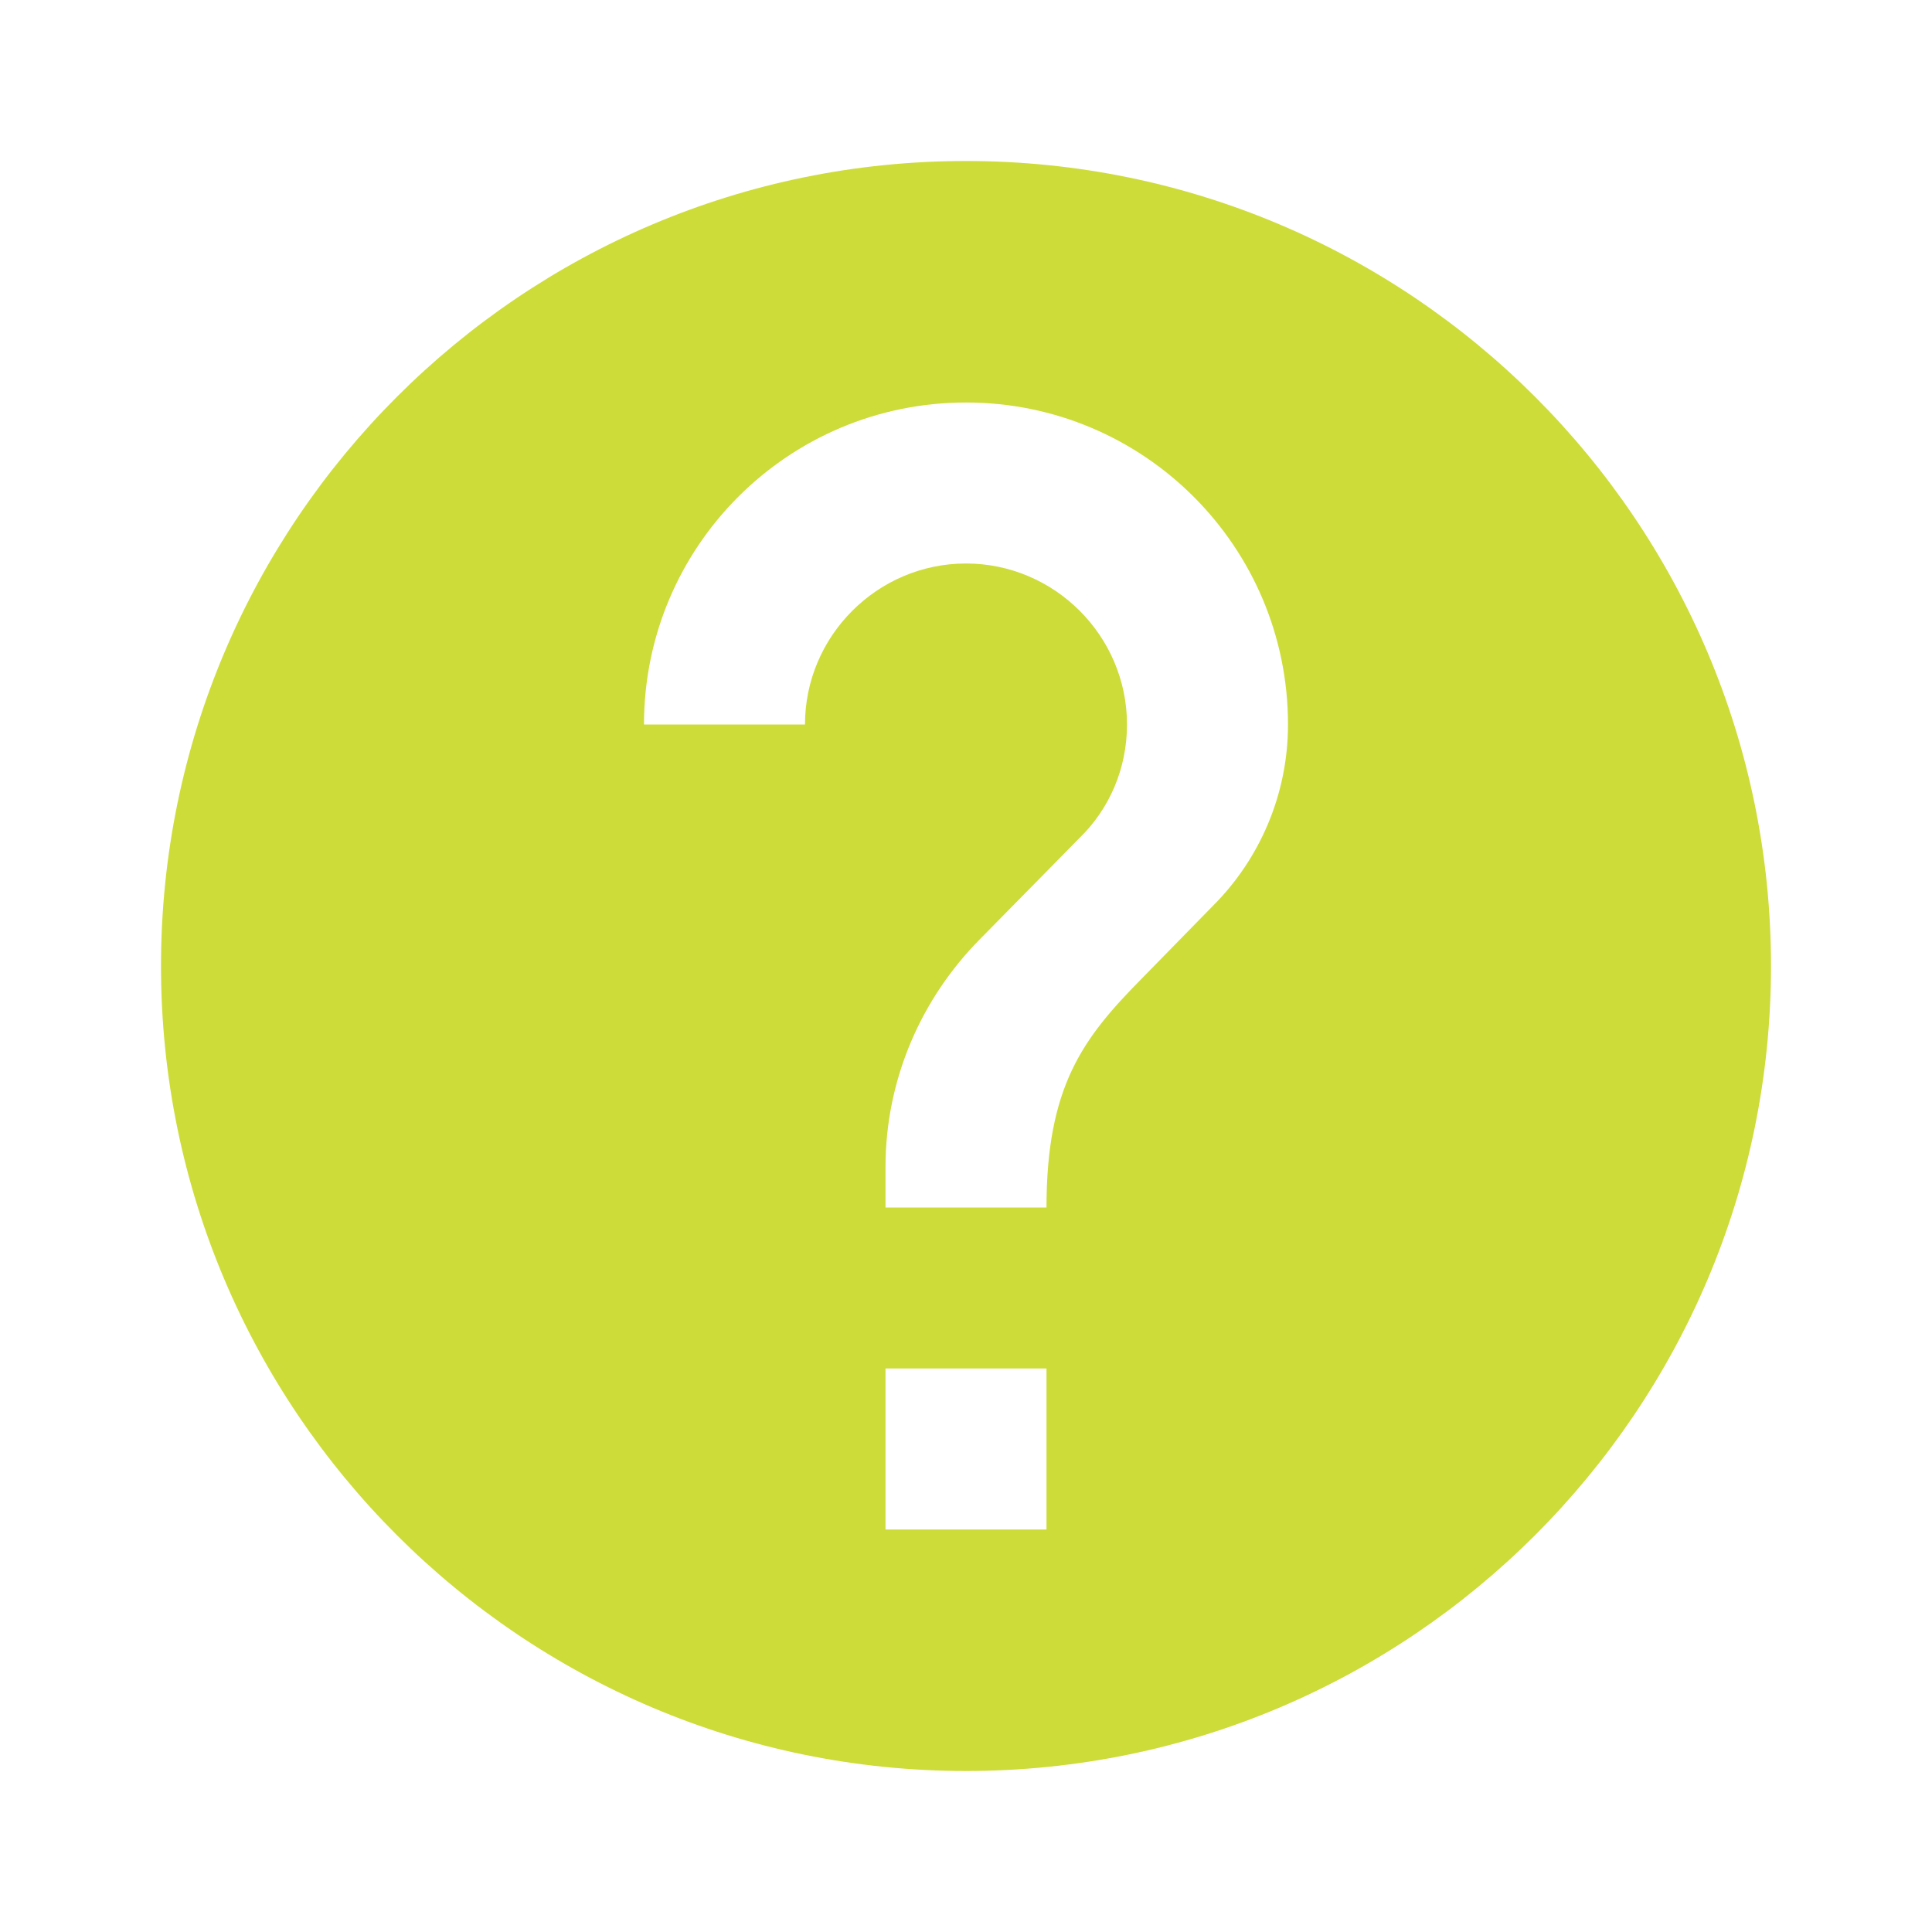
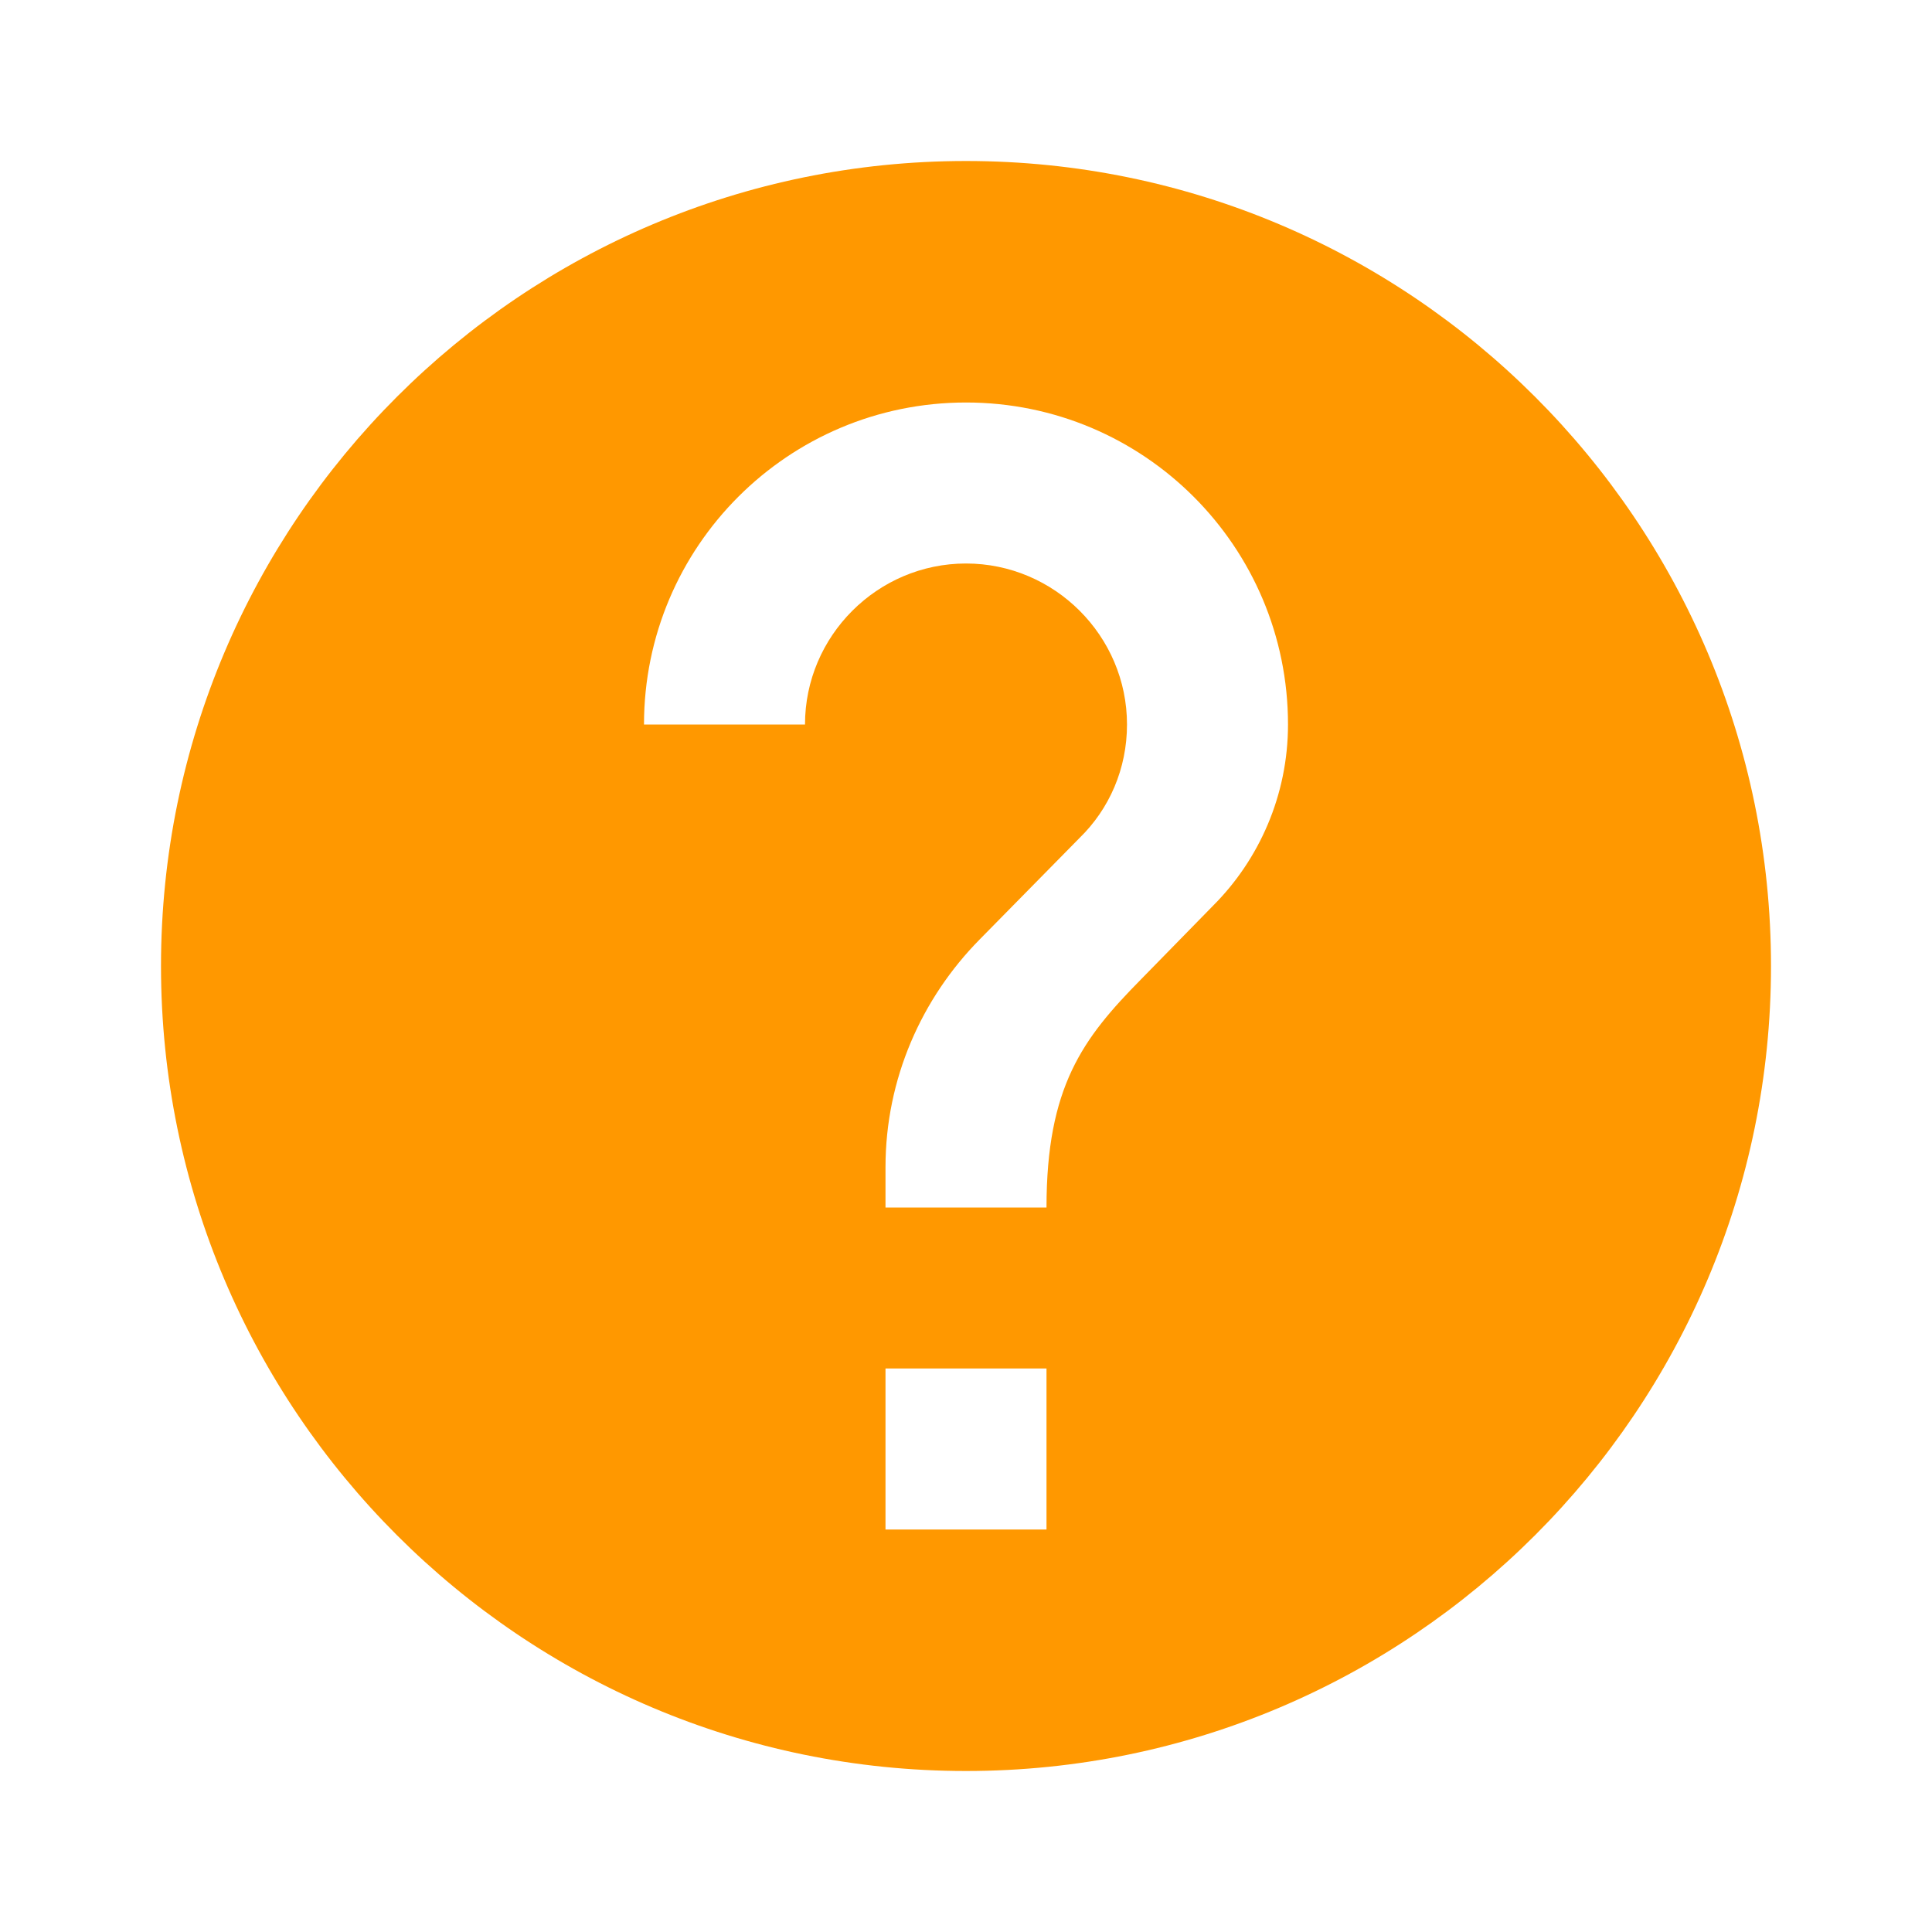
- <svg xmlns="http://www.w3.org/2000/svg" viewBox="0 0 24 24" fill="#CDDC39">
+ <svg xmlns="http://www.w3.org/2000/svg" viewBox="0 0 24 24" fill="#FF9800">
  <path d="M12 2C6.48 2 2 6.48 2 12s4.48 10 10 10 10-4.48 10-10S17.52 2 12 2zm1 17h-2v-2h2v2zm2.07-7.75l-.9.92C13.45 12.9 13 13.5 13 15h-2v-.5c0-1.1.45-2.1 1.17-2.83l1.24-1.26c.37-.36.59-.86.59-1.41 0-1.1-.9-2-2-2s-2 .9-2 2H8c0-2.21 1.79-4 4-4s4 1.79 4 4c0 .88-.36 1.68-.93 2.25z" />
</svg>
